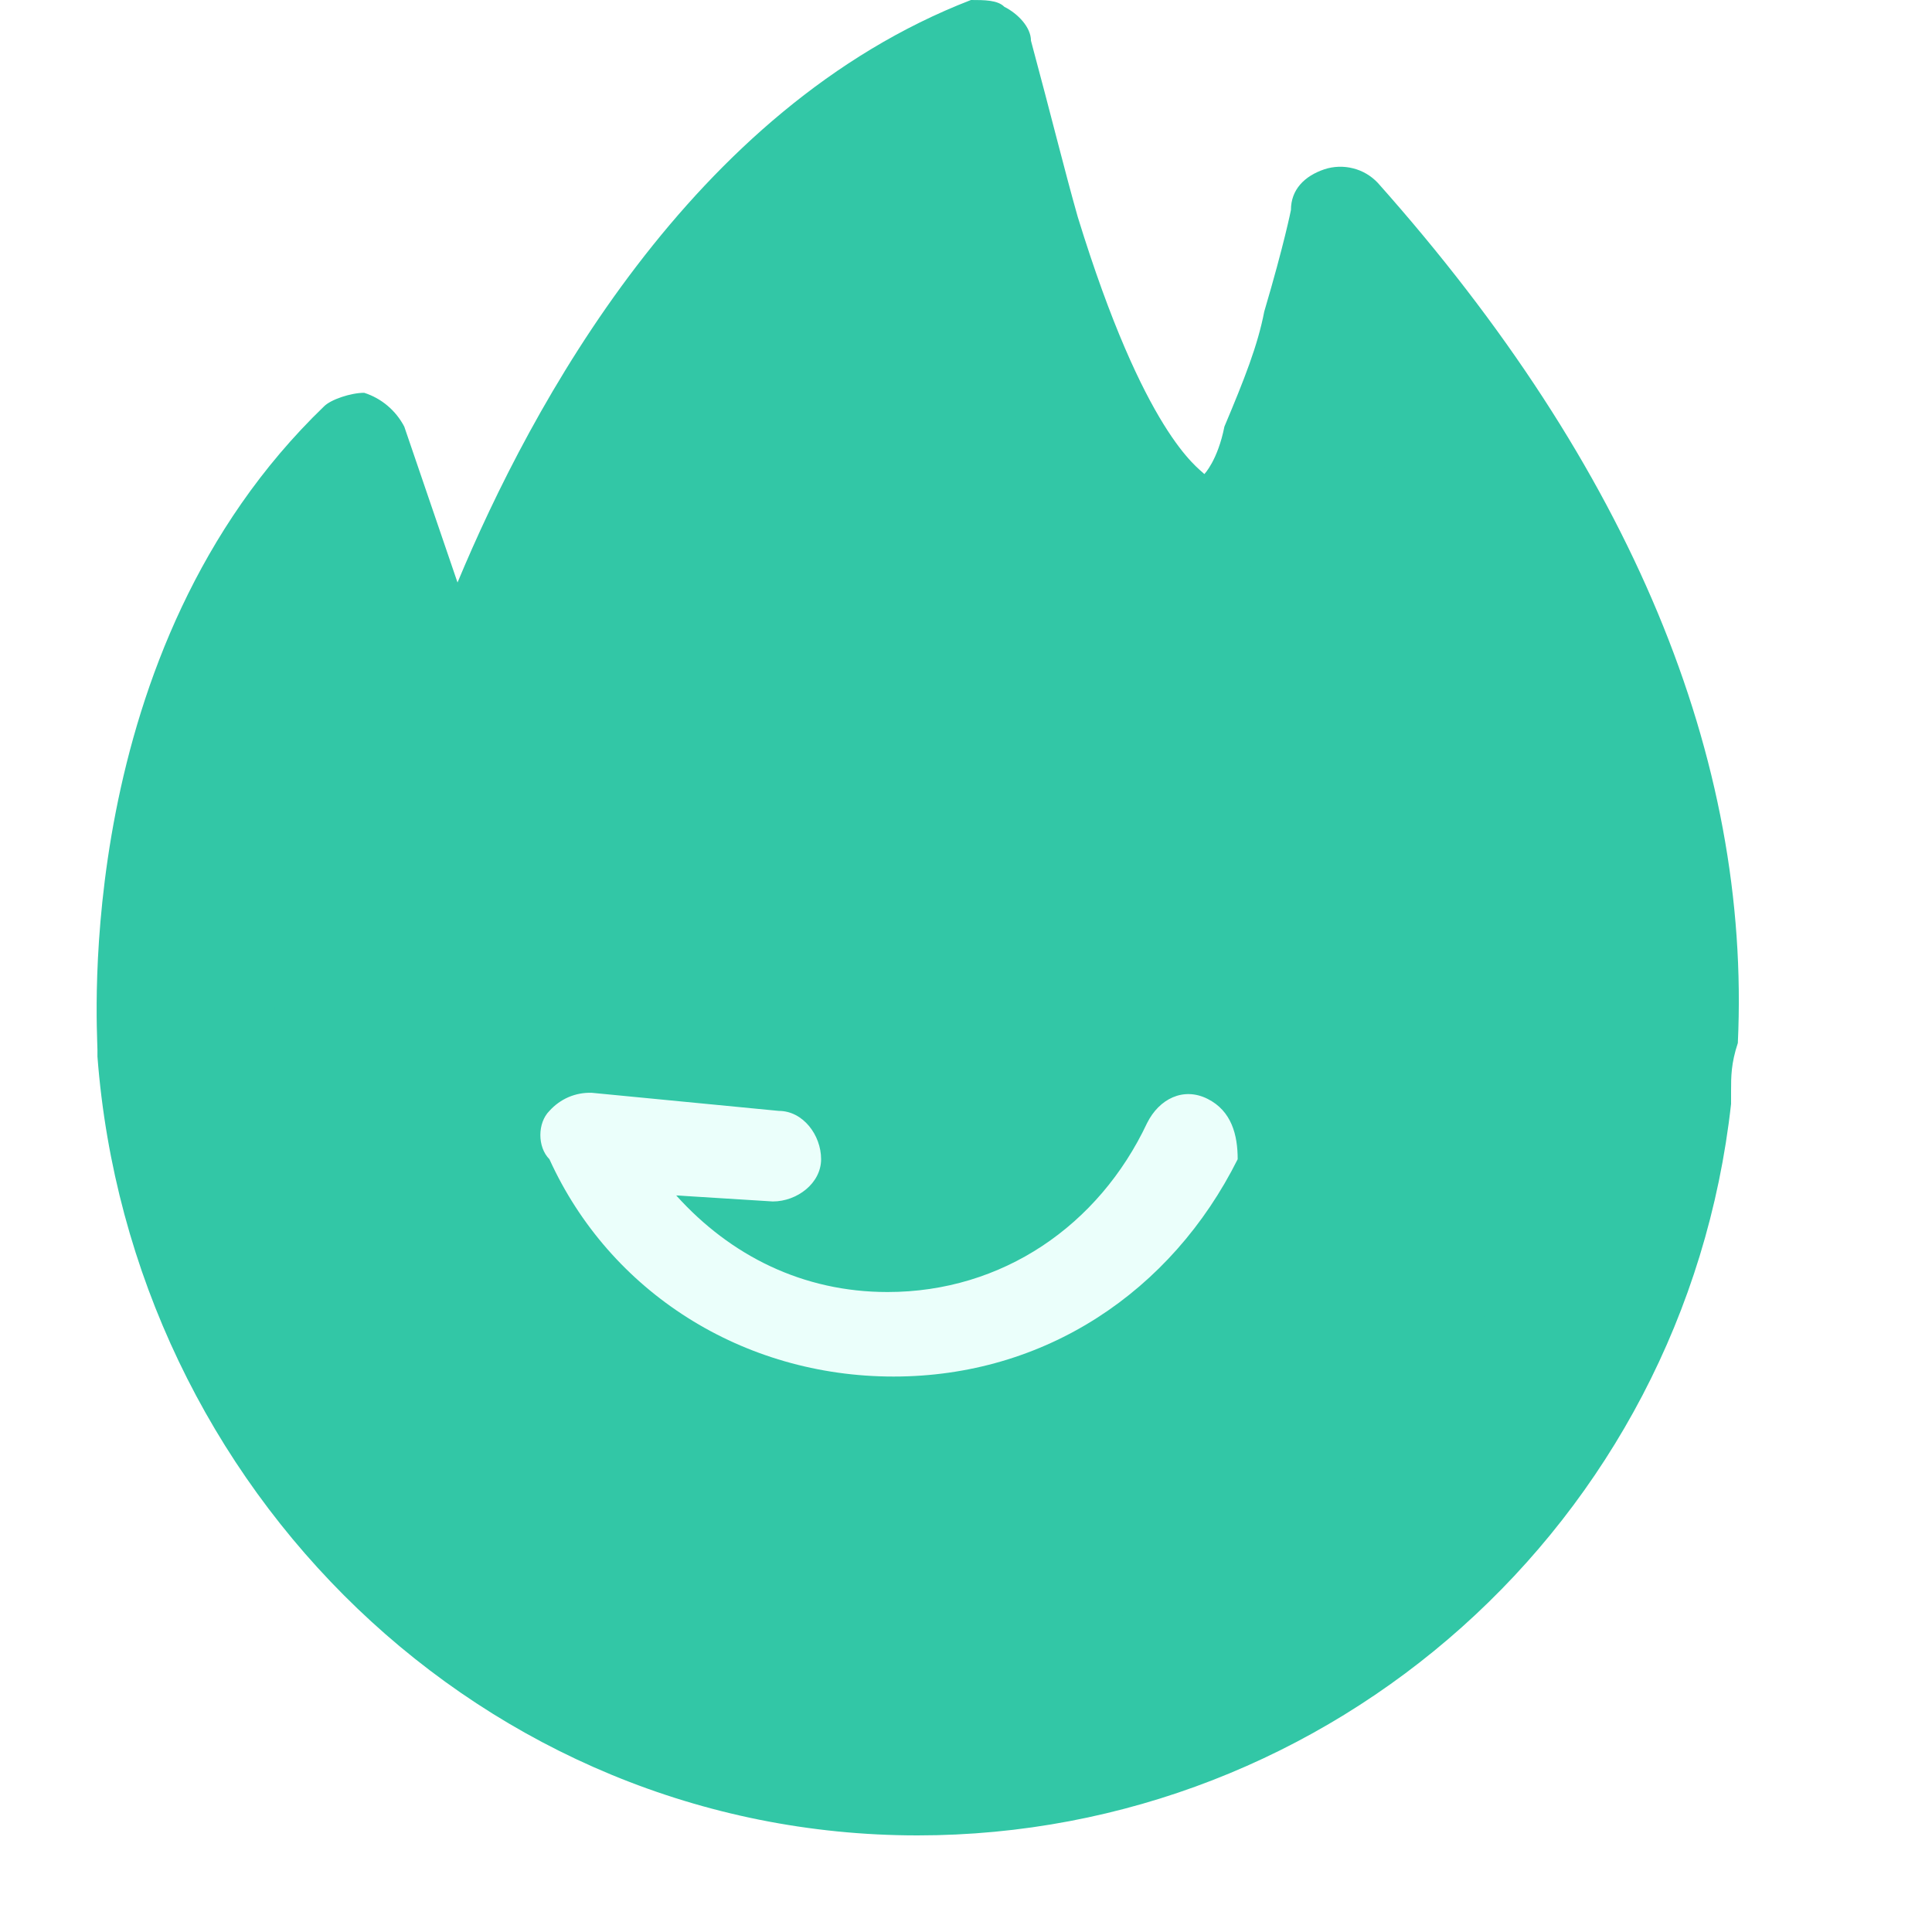
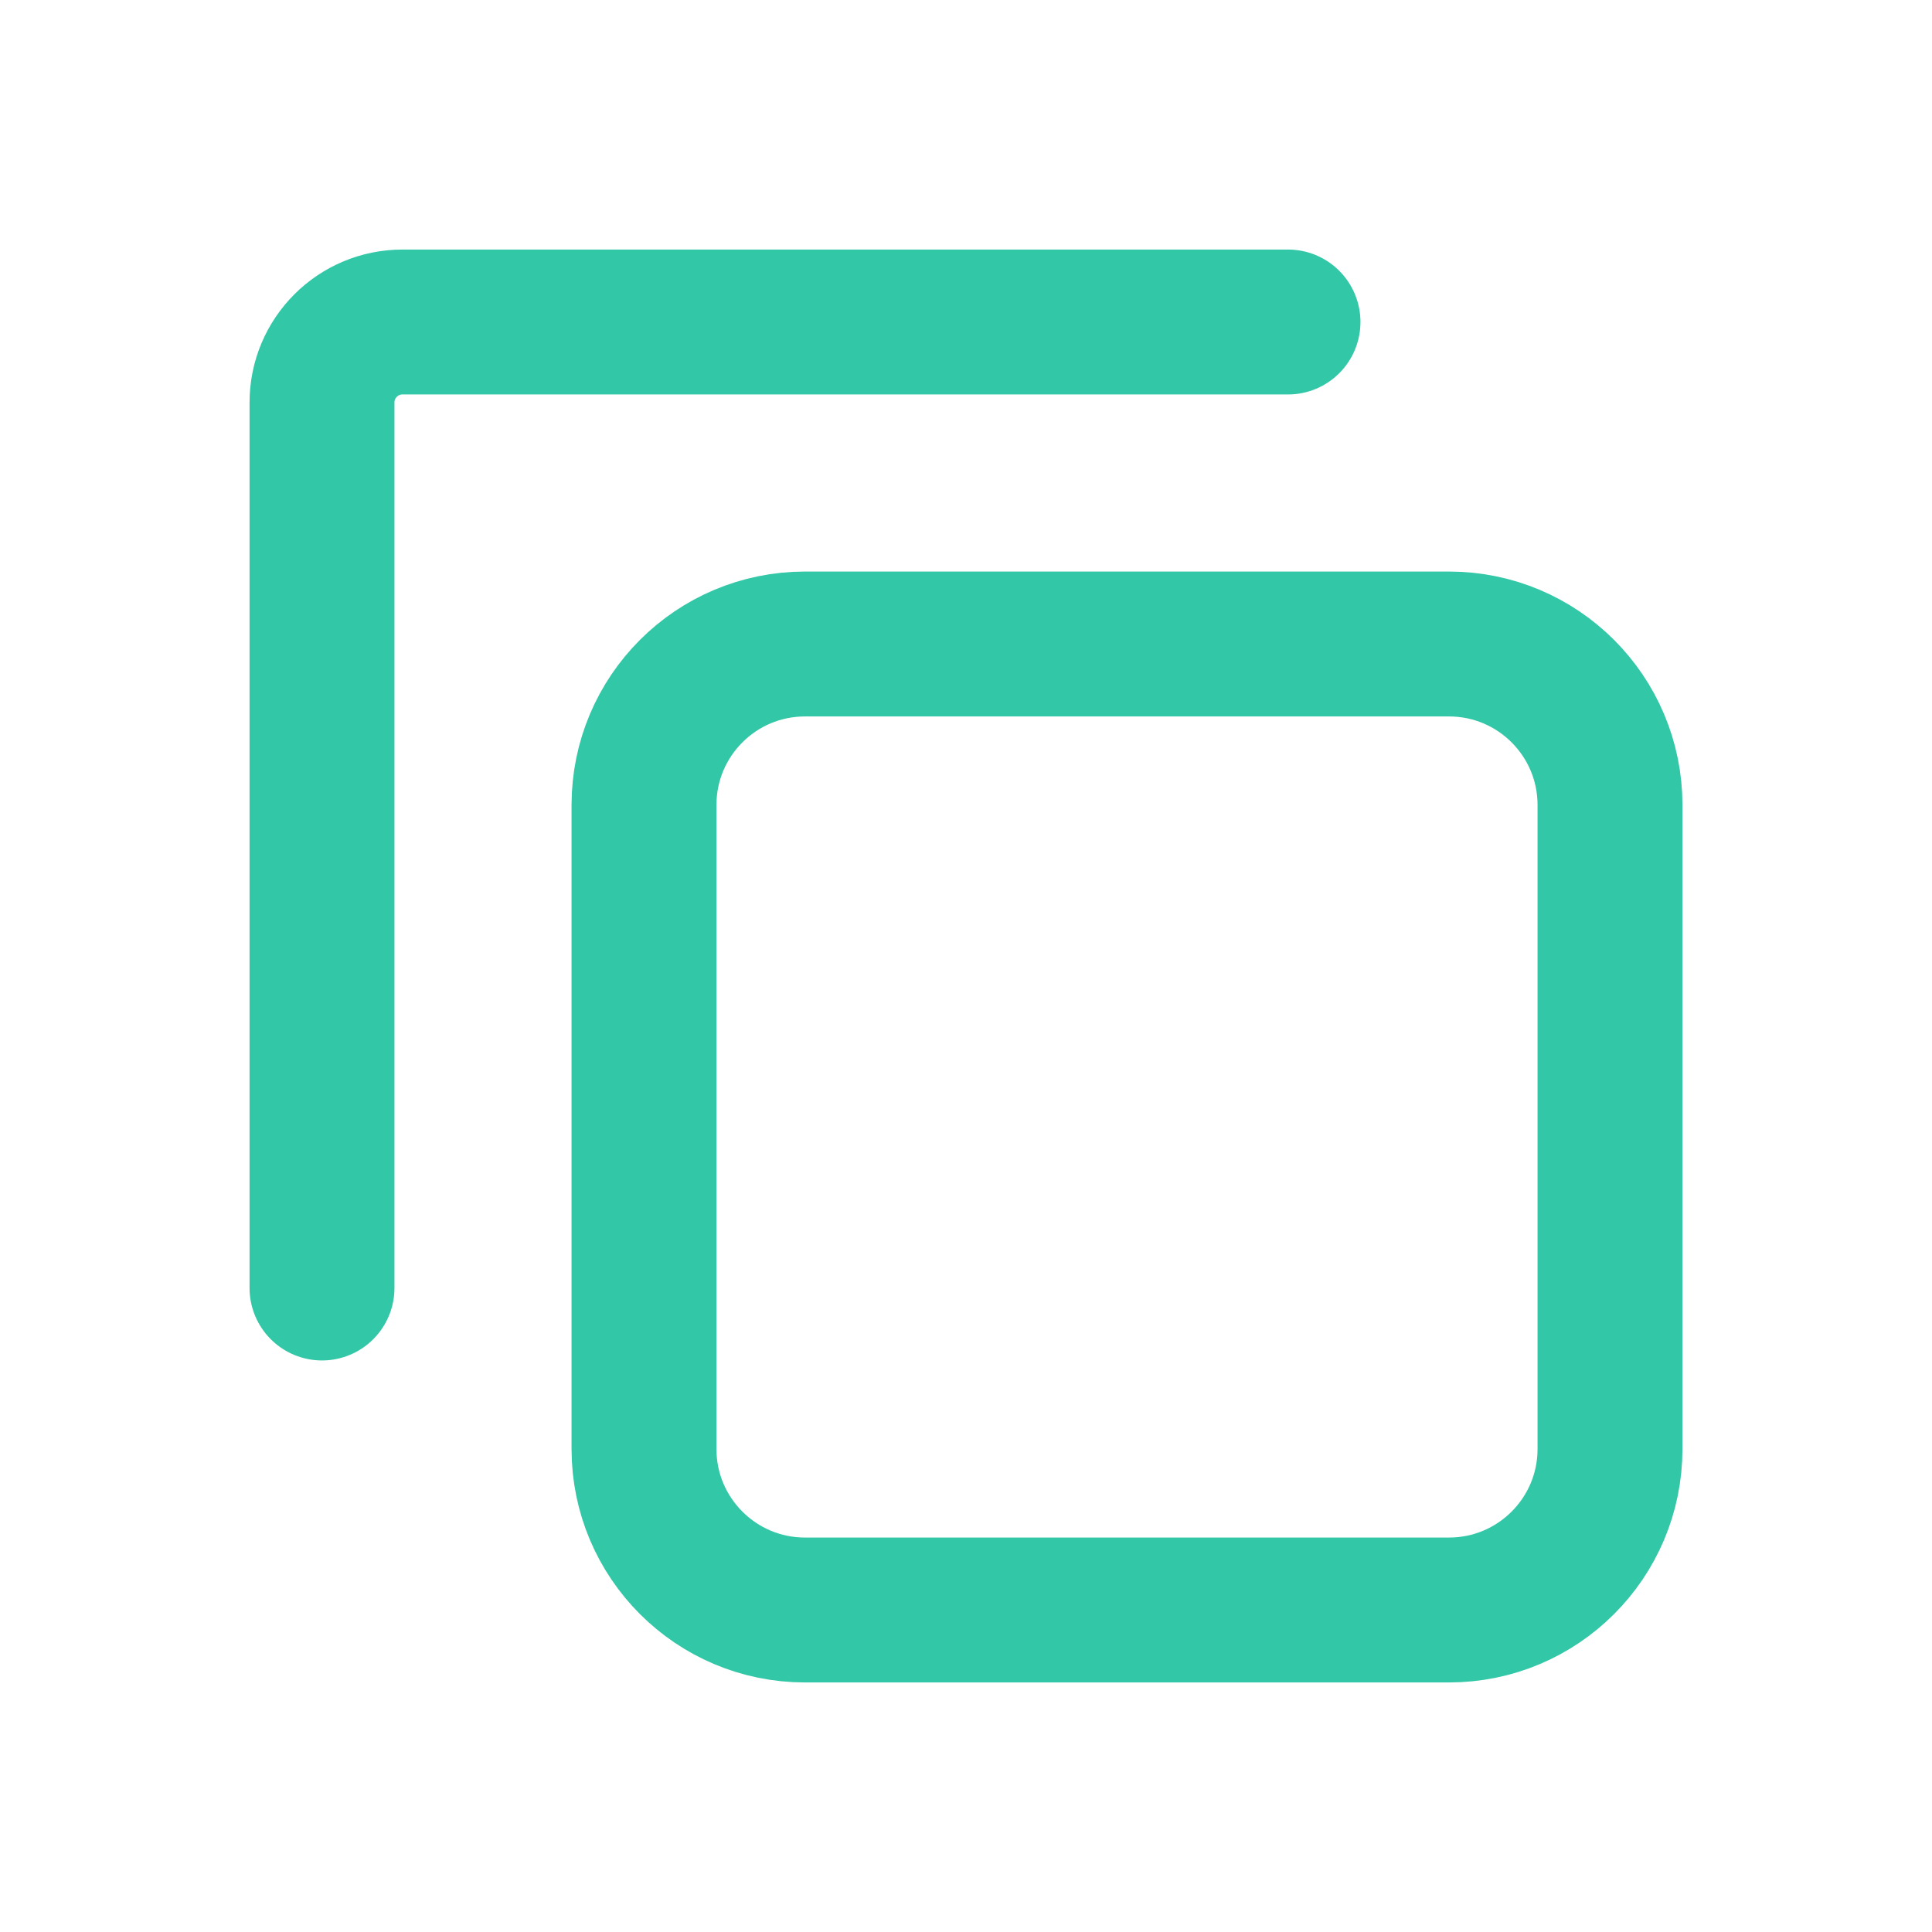
- <svg xmlns="http://www.w3.org/2000/svg" preserveAspectRatio="none" width="100%" height="100%" overflow="visible" style="display: block;" viewBox="0 0 16 16" fill="none">
-   <g id="çæ¬¾å¤å¶-icon">
-     <g id="Rectangle 309">
- </g>
-     <path id="Vector 2" d="M5.5 3C5.9 2.2 7.333 1.333 8 1C8.333 2 9.105 4.5 10 4.5C10.5 4.5 10.5 3.5 11 2L13 5.5L13.5 7C14 9 13 11.5 12 12.5C10.586 13.914 9 14.5 7.5 14.5C6 14.5 2.632 12.897 2 11C1 8 2.167 5.167 3 3.5L3.5 5L4 6C4.333 5.5 5.1 3.8 5.5 3Z" fill="#32C7A6" stroke="black" stroke-width="0.1" />
-     <path id="Vector" d="M11.41 1.514C11.354 1.455 11.283 1.413 11.205 1.394C11.127 1.374 11.044 1.377 10.968 1.402C10.802 1.458 10.691 1.571 10.691 1.739C10.691 1.739 10.636 2.019 10.47 2.58C10.416 2.861 10.305 3.141 10.14 3.533C10.084 3.814 9.974 3.926 9.974 3.926C9.919 3.87 9.477 3.59 8.925 1.795C8.814 1.403 8.704 0.953 8.538 0.337C8.538 0.224 8.428 0.112 8.317 0.056C8.262 5.01482e-08 8.151 0 8.041 0C5.722 0.897 4.397 3.365 3.789 4.824L3.348 3.533C3.278 3.399 3.158 3.298 3.016 3.253C2.905 3.253 2.739 3.309 2.684 3.365C0.586 5.385 0.807 8.526 0.807 8.694V8.75C1.082 12.34 4.01 15.2 7.599 15.2C11.023 15.2 13.95 12.62 14.336 9.142V9.03C14.336 8.918 14.336 8.806 14.392 8.638C14.502 6.282 13.508 3.87 11.41 1.514ZM12.979 8.488V8.842C12.631 11.572 10.341 13.646 7.652 13.646C4.814 13.646 2.424 11.37 2.275 8.488V8.437C2.275 8.083 2.225 6.161 3.321 4.746L3.868 6.313C3.918 6.465 4.068 6.567 4.217 6.567C4.366 6.567 4.515 6.465 4.565 6.263C4.565 6.212 5.511 2.774 7.851 1.61C7.951 1.965 8.001 2.268 8.101 2.521C8.598 4.19 9.096 4.999 9.743 4.999C9.992 4.999 10.391 4.898 10.59 4.19C10.739 3.836 10.838 3.532 10.888 3.279C10.938 3.279 10.938 3.229 10.938 3.178C12.382 4.948 13.079 6.768 12.979 8.488Z" fill="#32C7A6" />
-     <path id="Vector_2" d="M10 9.1C9.8 9 9.6 9.1 9.5 9.3C9.1 10.15 8.3 10.7 7.35 10.7C6.65 10.7 6.05 10.4 5.6 9.9L6.4 9.95C6.6 9.95 6.8 9.8 6.8 9.6C6.8 9.4 6.65 9.2 6.45 9.2L4.9 9.05C4.834 9.048 4.769 9.06 4.708 9.086C4.648 9.112 4.594 9.151 4.55 9.2C4.45 9.3 4.45 9.5 4.55 9.6C5.05 10.7 6.15 11.4 7.4 11.4C8.65 11.4 9.7 10.7 10.25 9.6C10.25 9.4 10.2 9.2 10 9.1Z" fill="#EBFFFB" />
-   </g>
+ <svg xmlns="http://www.w3.org/2000/svg" width="16" height="16" viewBox="0 0 24 24" fill="none">
+   <rect x="8" y="8" width="12" height="12" rx="2" stroke="#32C7A6" stroke-width="1.8" stroke-linecap="round" stroke-linejoin="round" />
+   <path d="M4 16V5a1 1 0 0 1 1-1h11" stroke="#32C7A6" stroke-width="1.8" stroke-linecap="round" stroke-linejoin="round" />
</svg>
